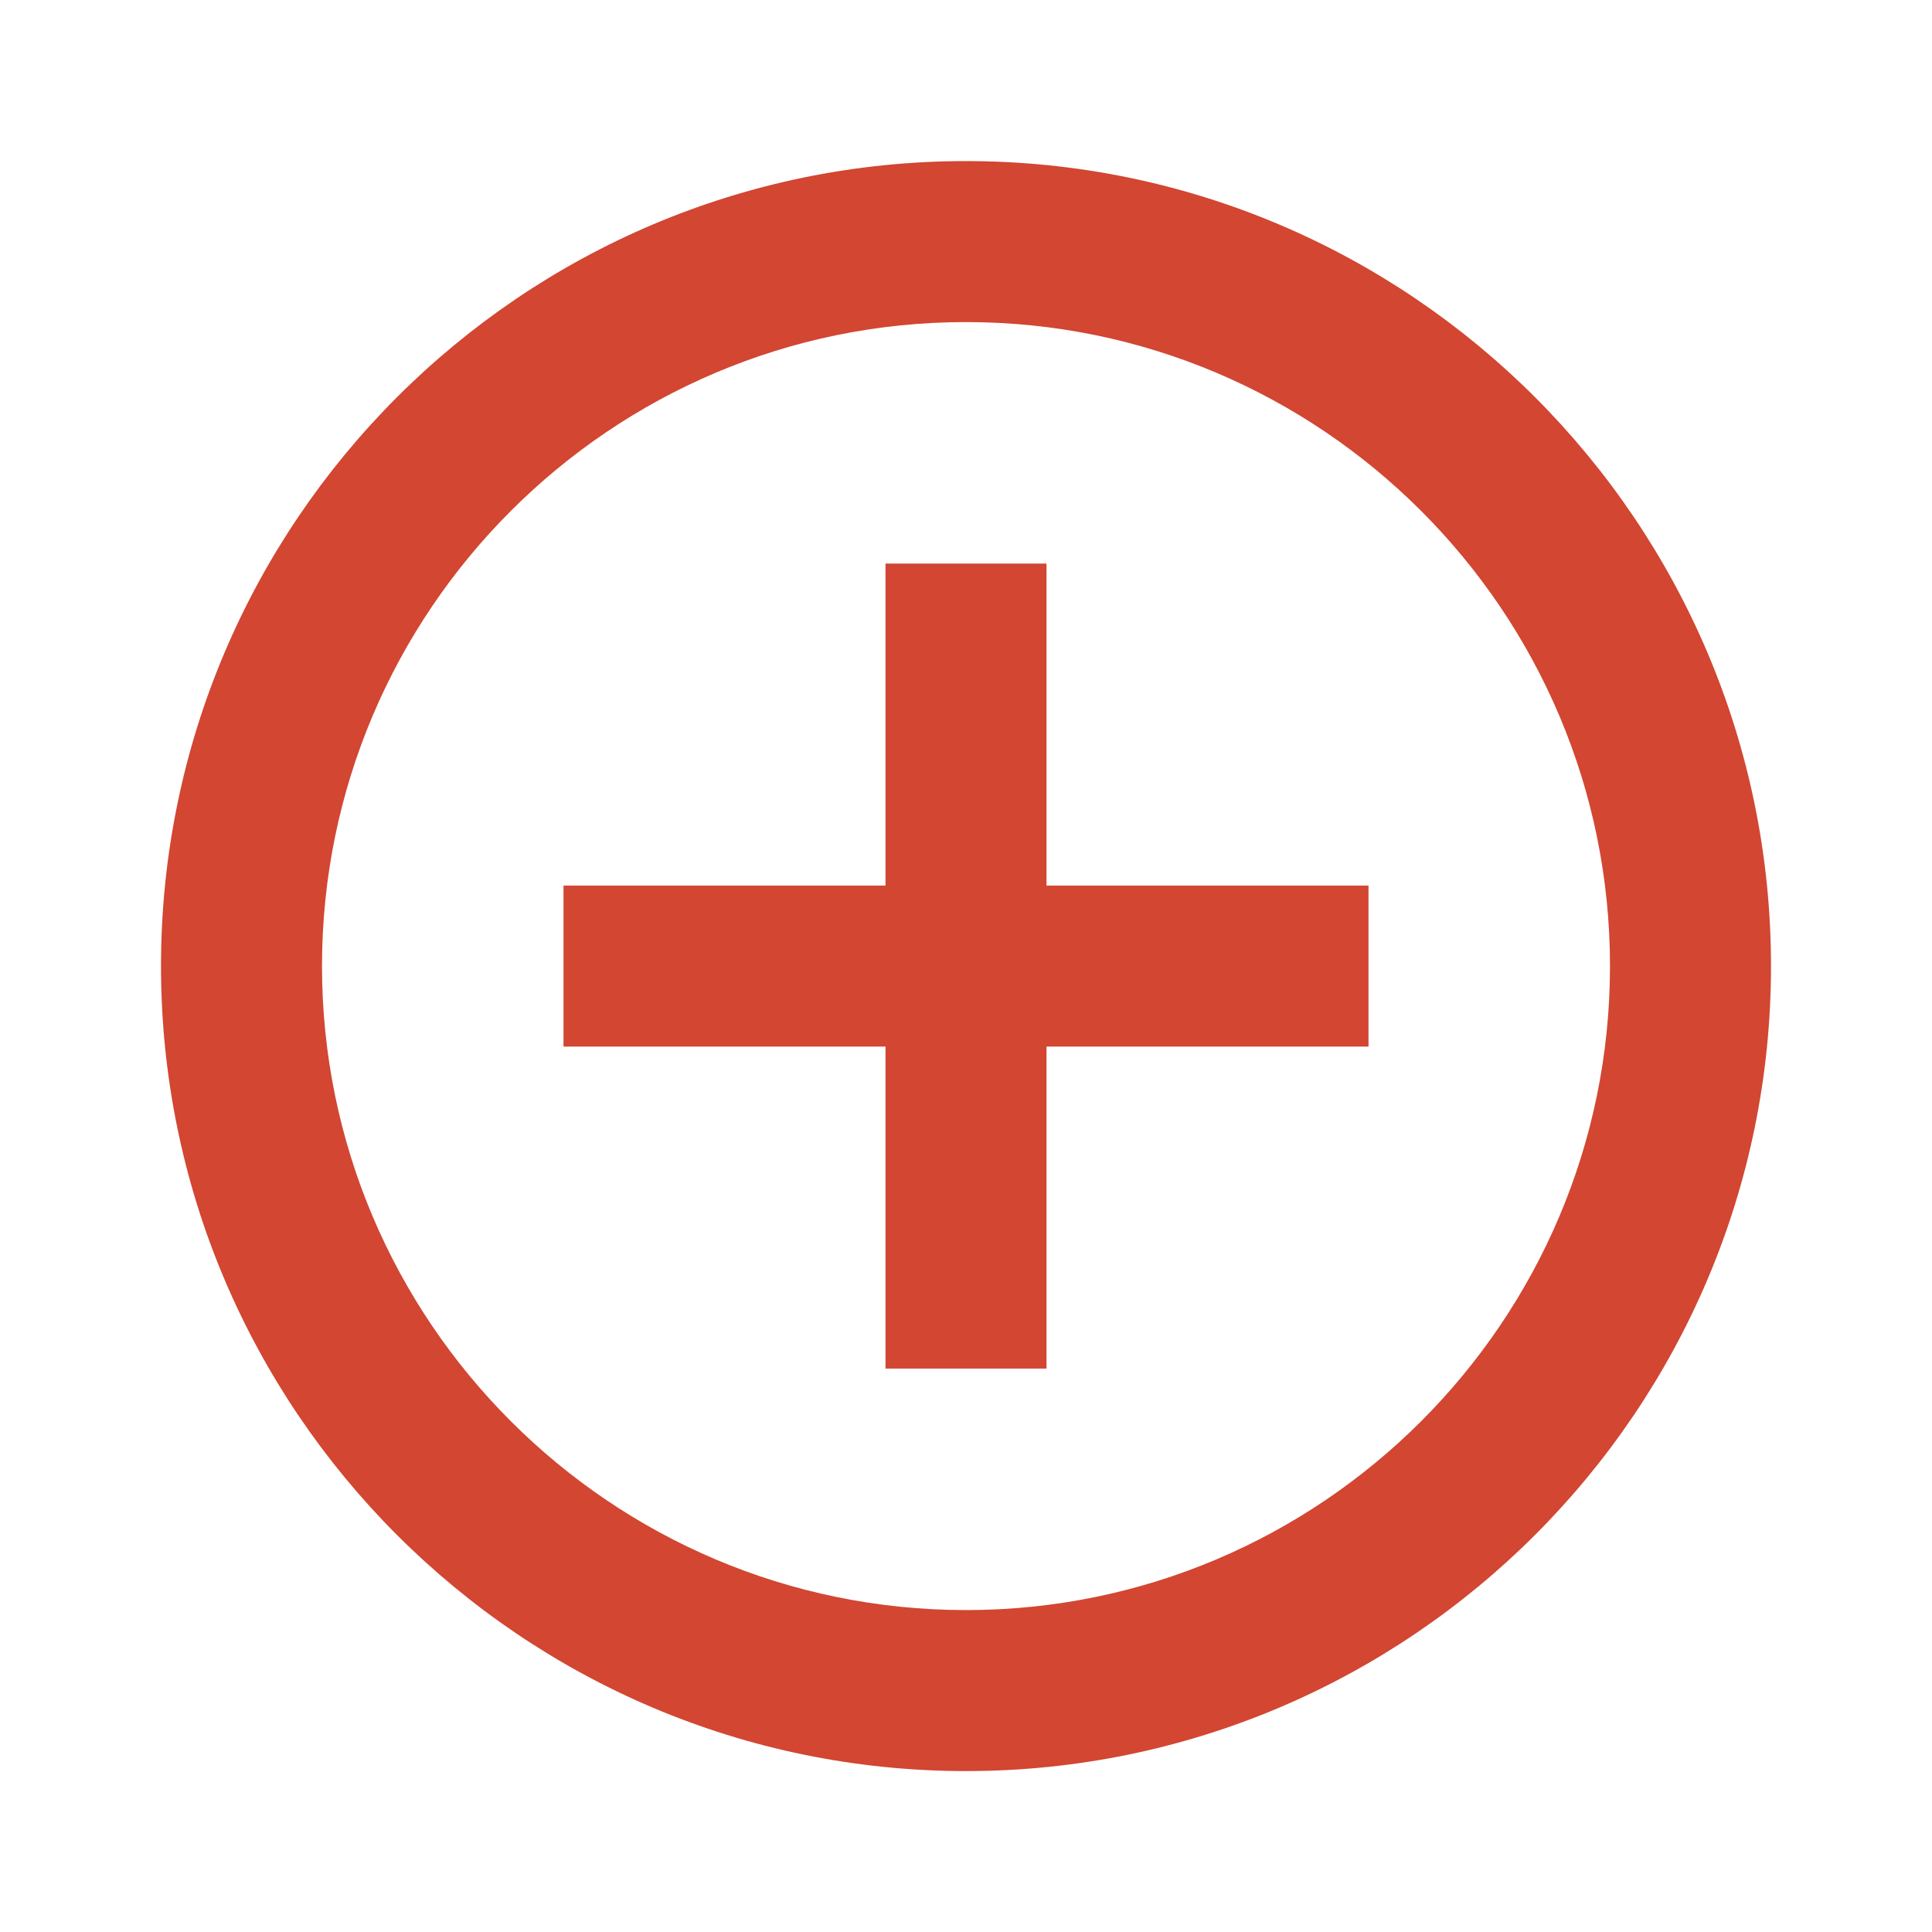
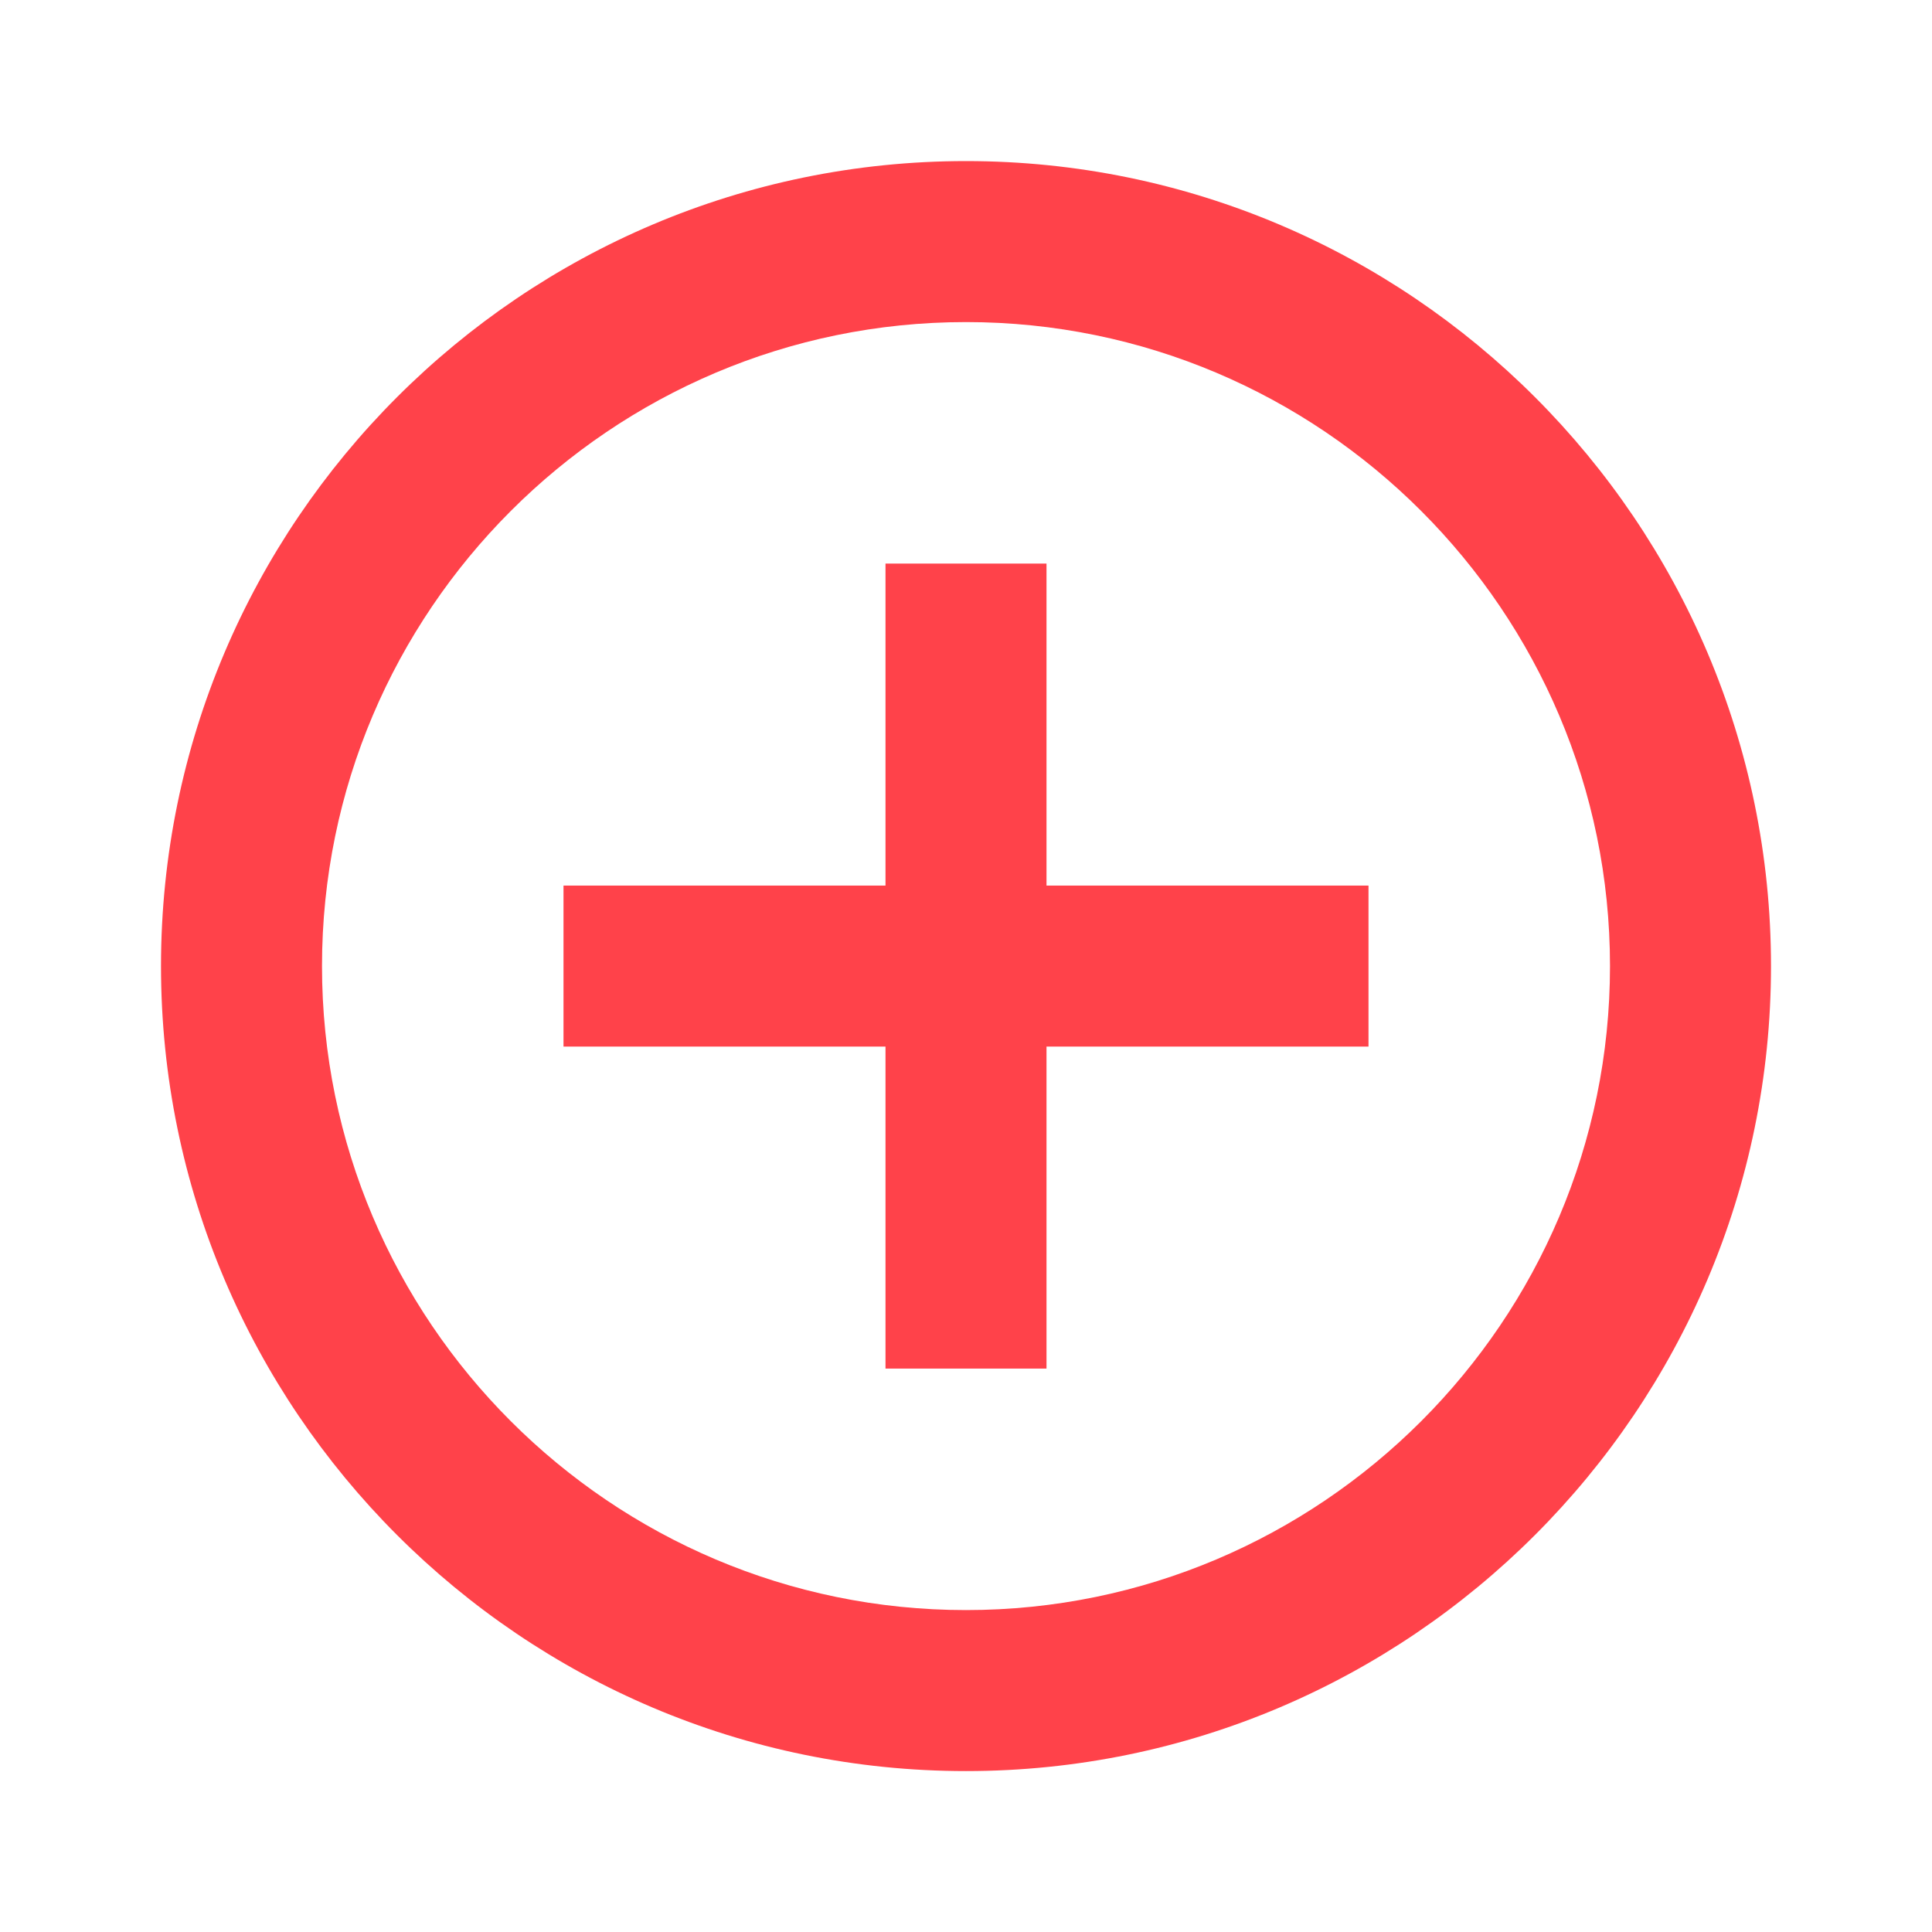
<svg xmlns="http://www.w3.org/2000/svg" width="24" height="24">
-   <g fill="#D24632">
+   <g fill="#FF424A">
    <path d="M12 2.001c-5.514 0-10 4.486-10 10s4.486 10 10 10 10-4.486 10-10-4.486-10-10-10Zm0 18c-4.411 0-8-3.589-8-8s3.589-8 8-8 8 3.589 8 8-3.589 8-8 8Z" />
    <path d="M13 7.001h-2v4H7v2h4v4h2v-4h4v-2h-4z" />
  </g>
</svg>
